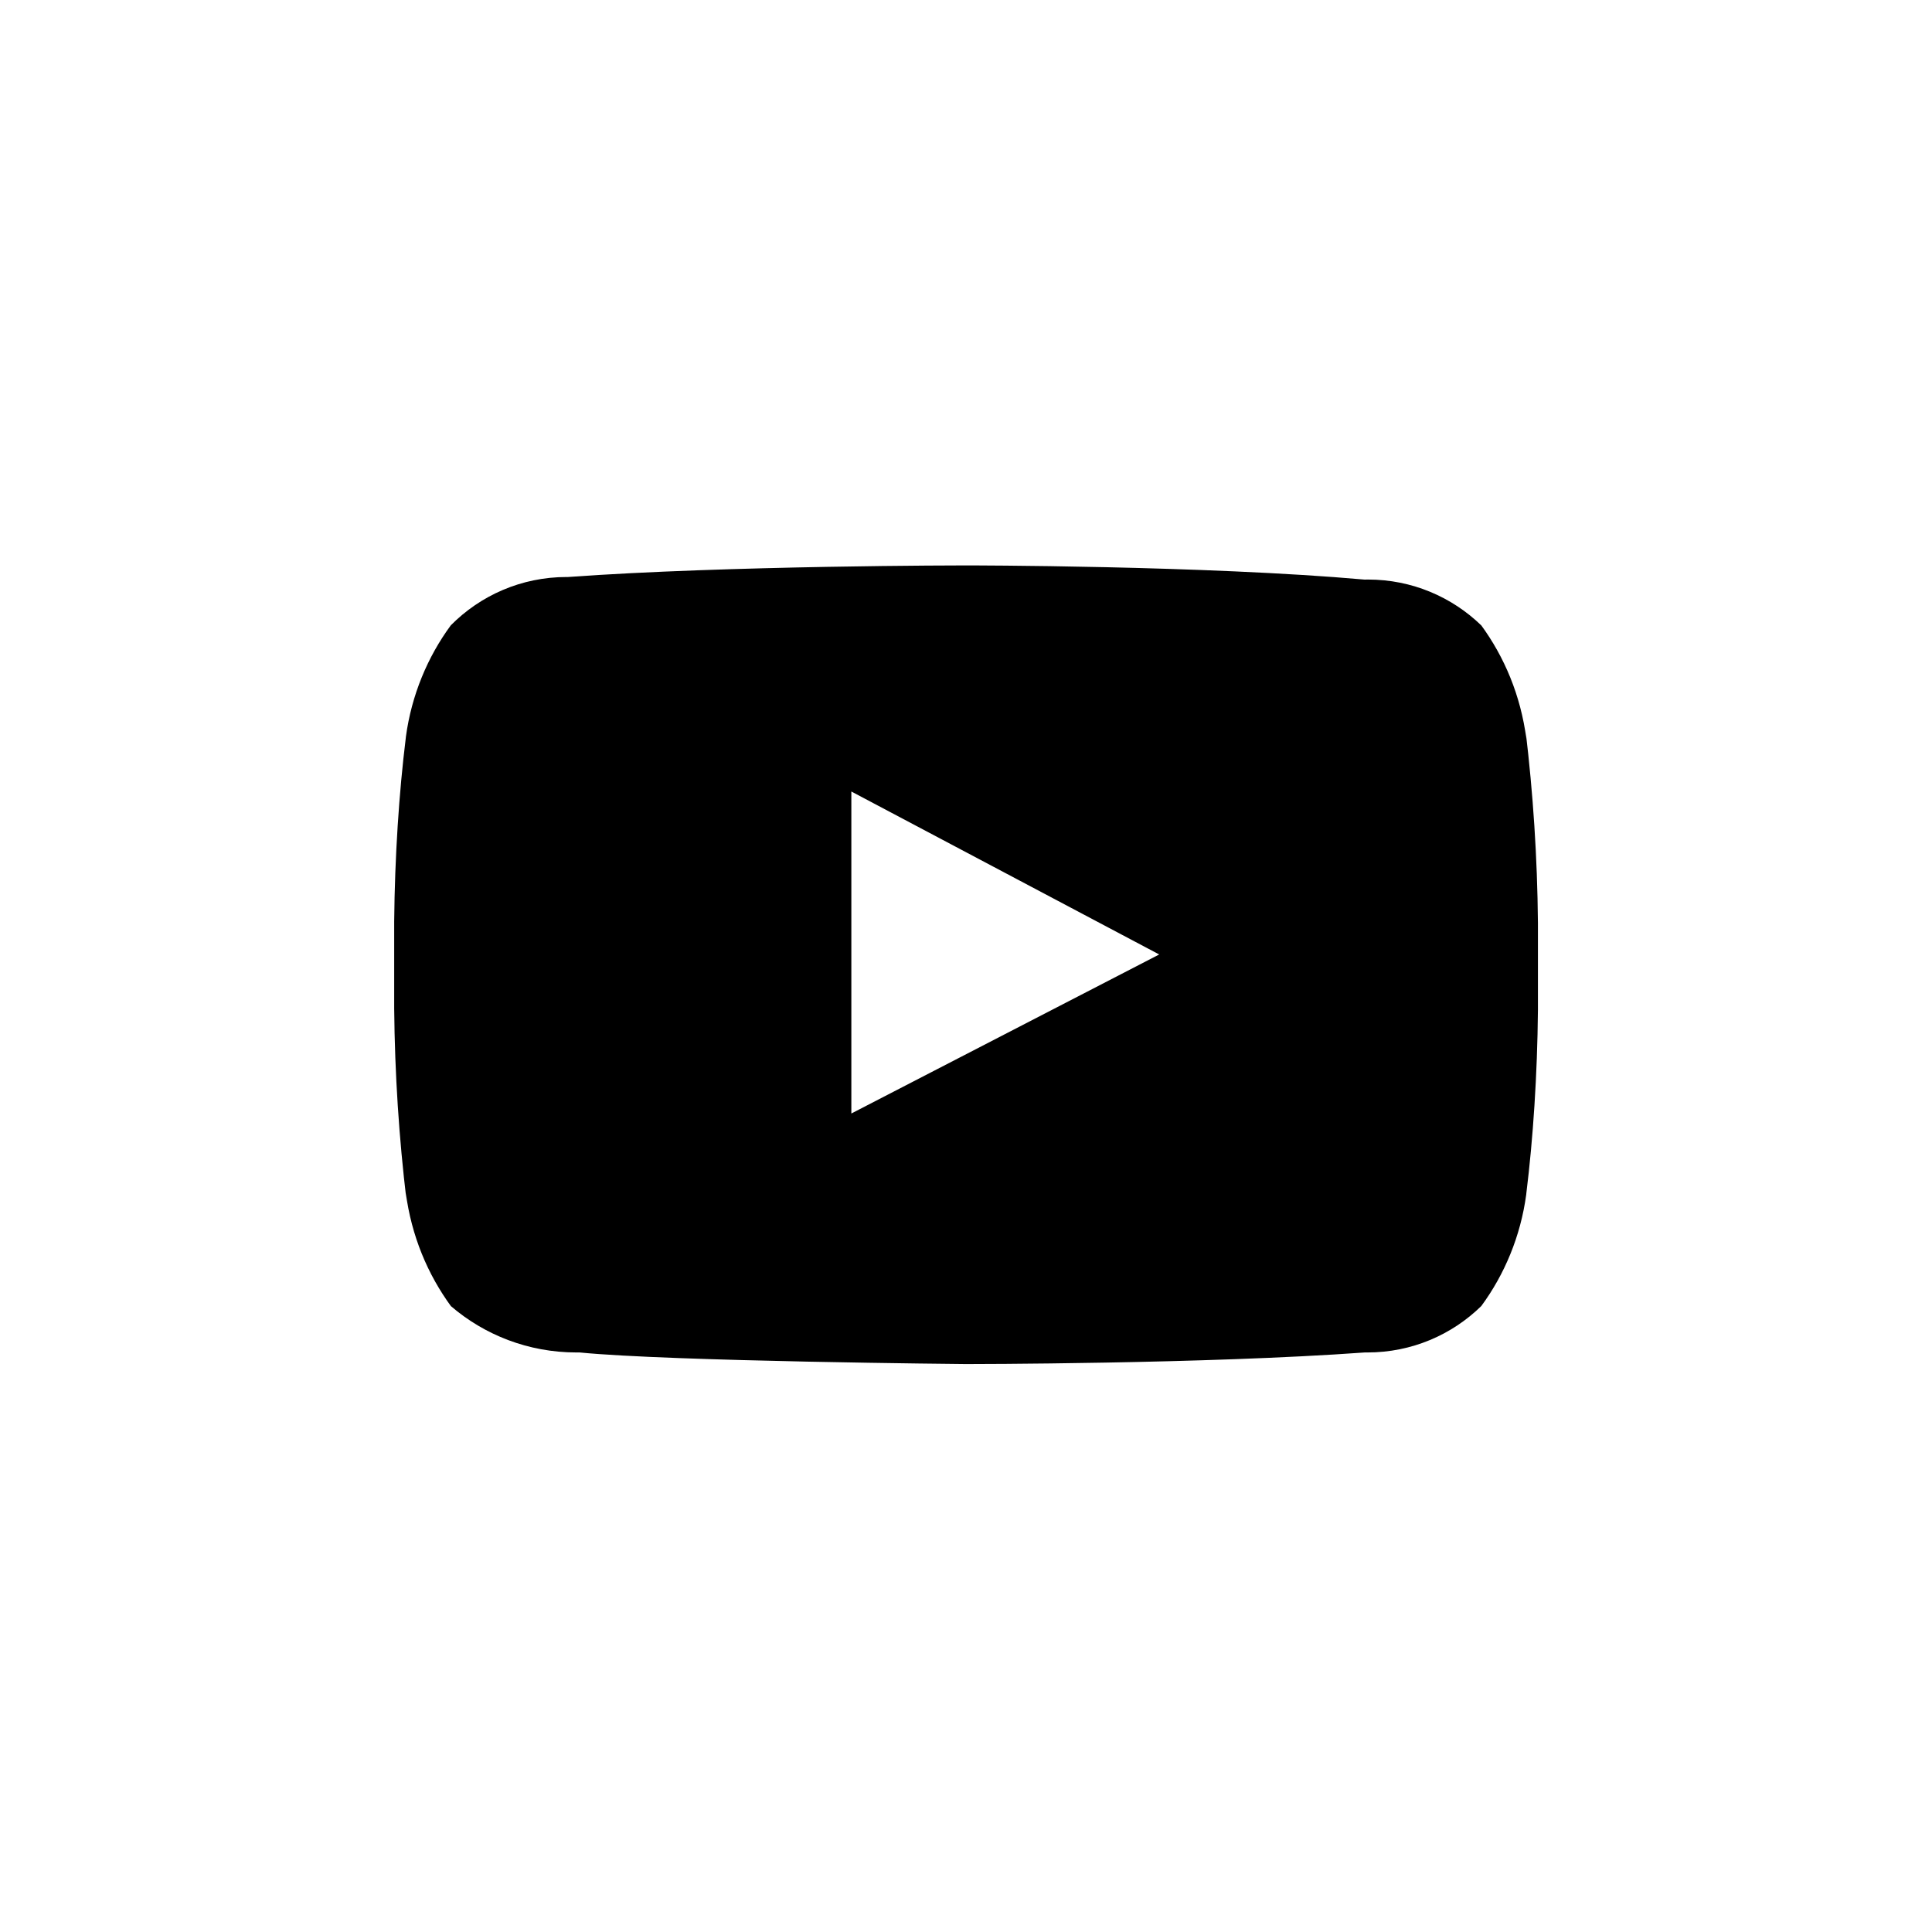
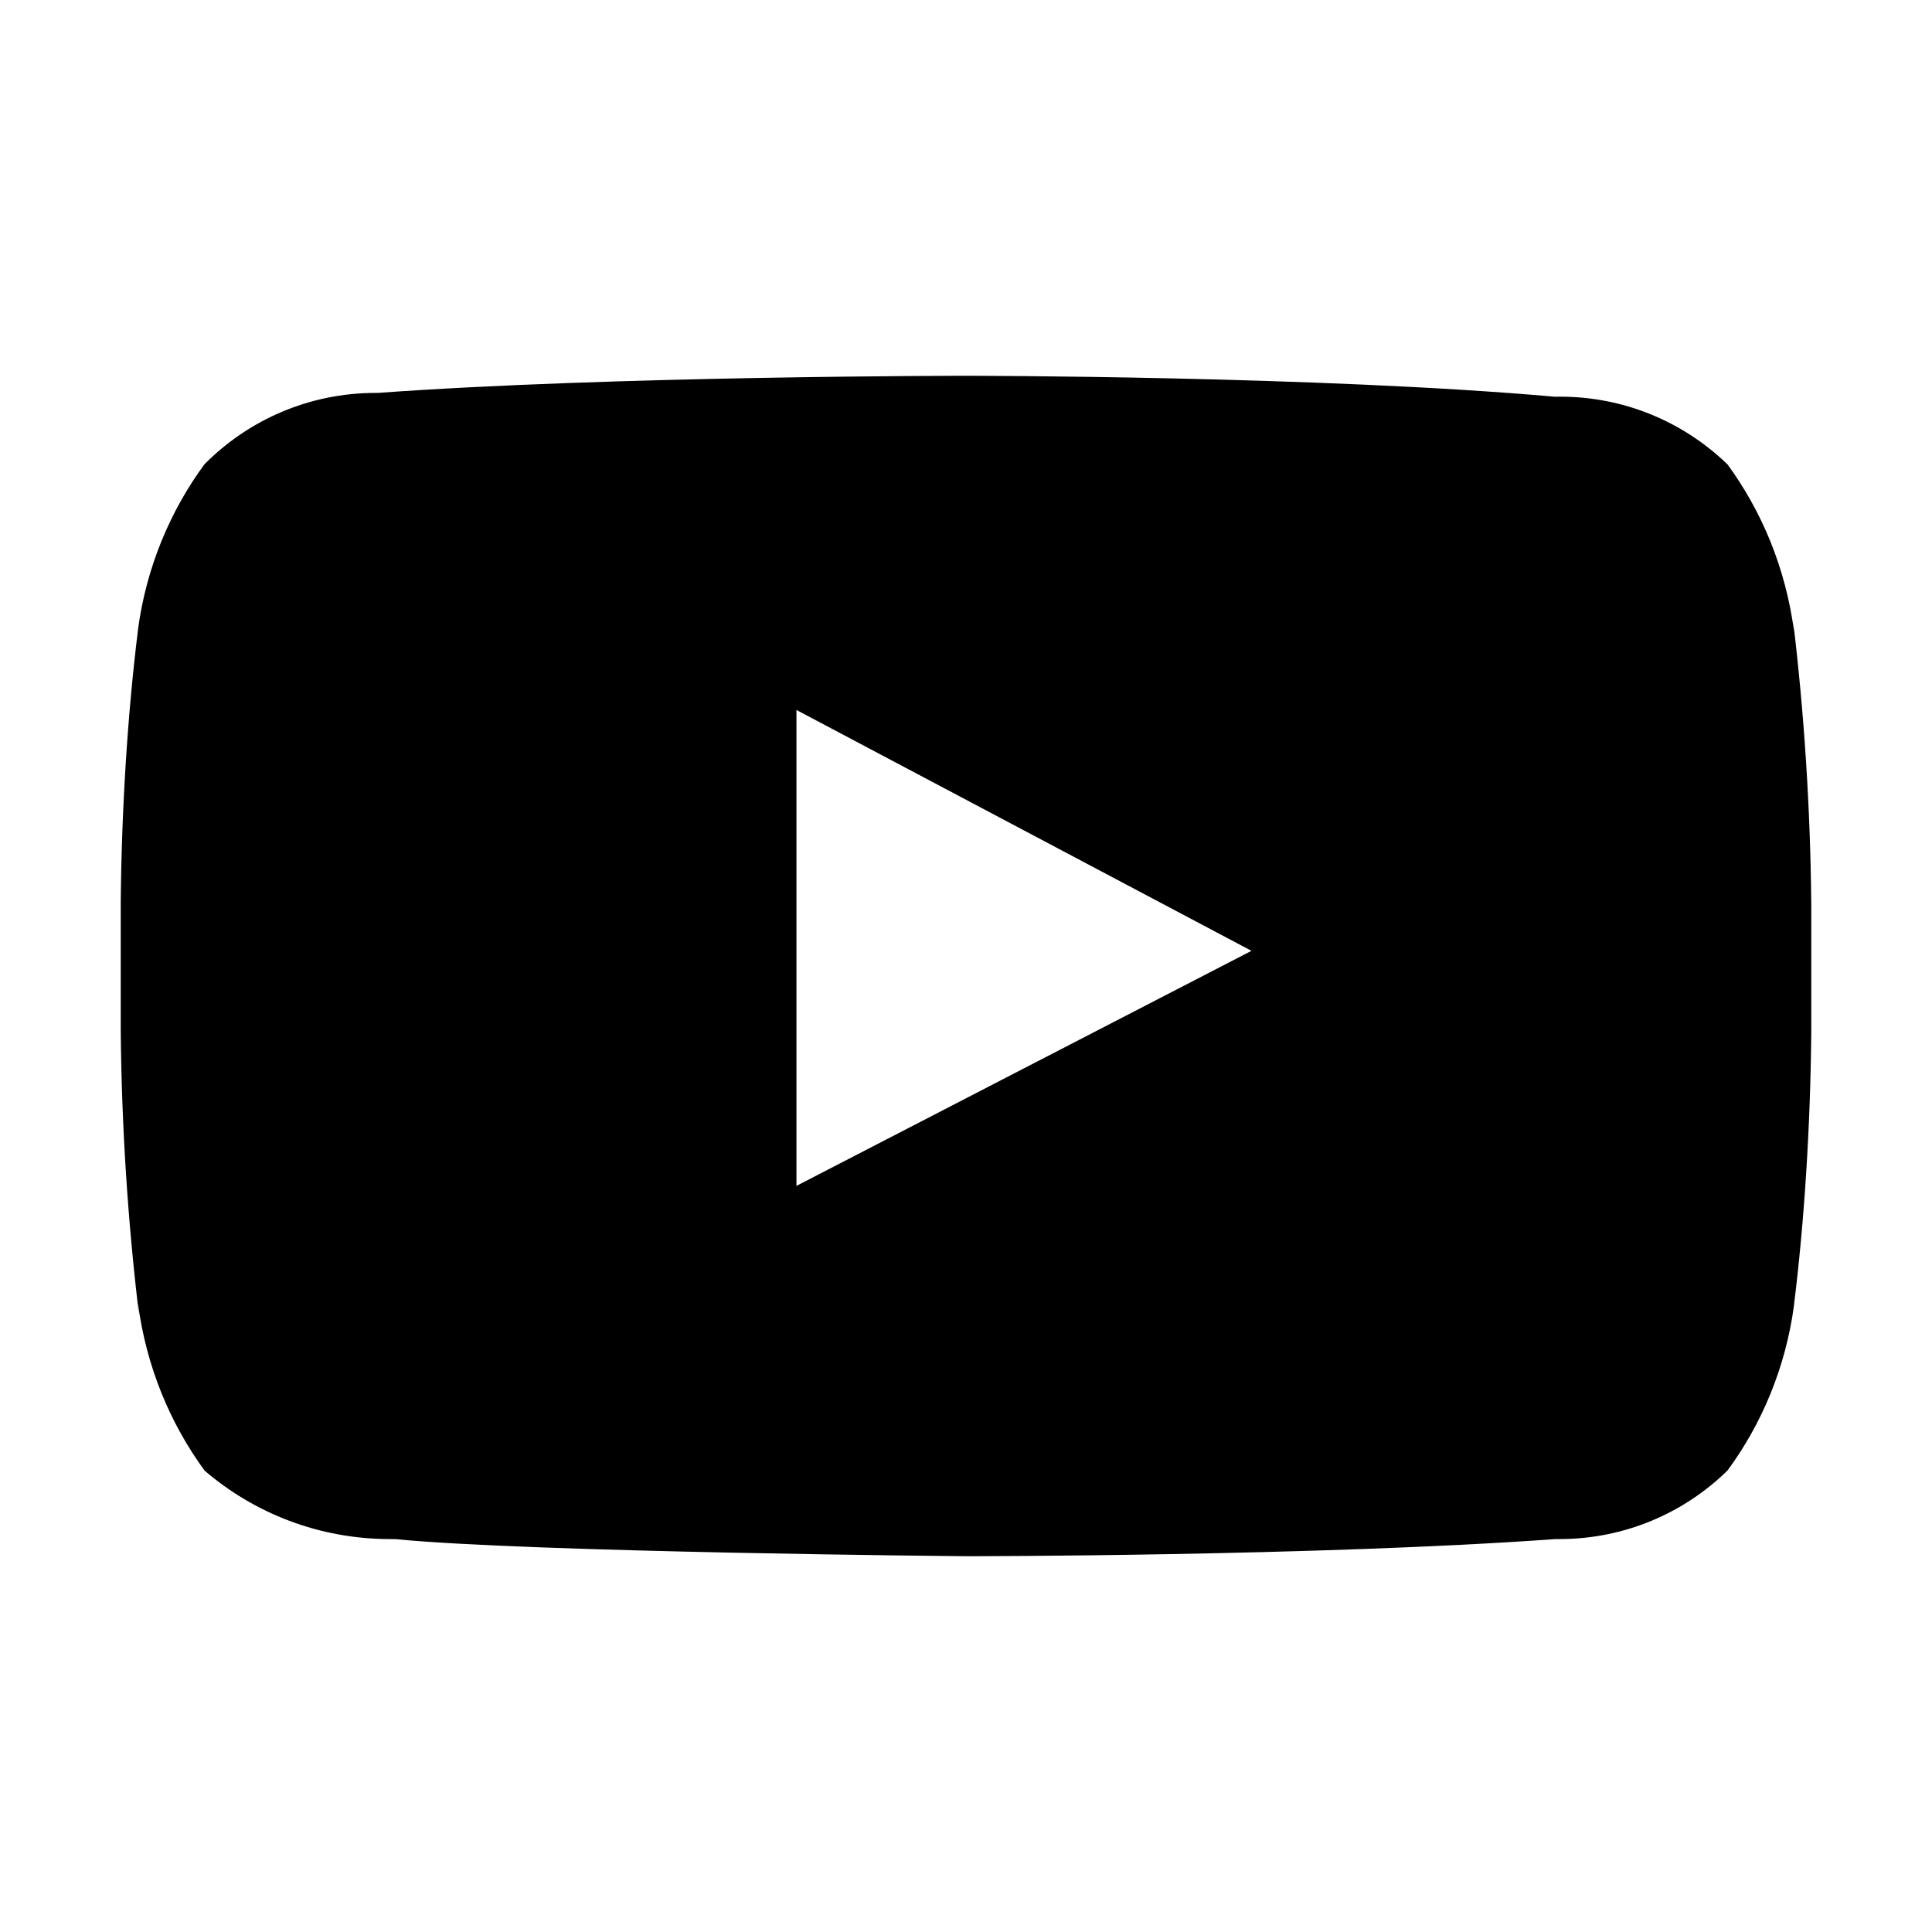
- <svg xmlns="http://www.w3.org/2000/svg" version="1.1" width="32" height="32" viewBox="0 0 32 32">
+ <svg xmlns="http://www.w3.org/2000/svg" version="1.1" width="32" height="32" viewBox="5.176 5.154 21.65 21.65">
  <path class="fill-active" d="M24.533 10.357c-0.485-0.469-1.146-0.758-1.875-0.758-0.020 0-0.039 0-0.058 0.001l0.003-0c-2.645-0.235-6.603-0.235-6.603-0.235v0s-3.957 0-6.592 0.192c-0.007-0-0.015-0-0.023-0-0.75 0-1.429 0.306-1.918 0.8l-0 0c-0.385 0.523-0.651 1.157-0.744 1.846l-0.002 0.021c-0.112 0.905-0.182 1.964-0.192 3.037l-0 0.014v1.429c0.010 1.087 0.080 2.146 0.205 3.187l-0.013-0.136c0.094 0.713 0.36 1.351 0.755 1.889l-0.008-0.011c0.556 0.478 1.284 0.768 2.080 0.768 0.019 0 0.037-0 0.056-0l-0.003 0c1.504 0.149 6.4 0.192 6.4 0.192s3.957 0 6.603-0.192c0.013 0 0.029 0 0.045 0 0.734 0 1.4-0.293 1.886-0.769l-0 0c0.385-0.523 0.651-1.157 0.744-1.846l0.002-0.021c0.112-0.905 0.182-1.964 0.192-3.036l0-0.014v-1.429c-0.010-1.087-0.080-2.146-0.205-3.187l0.013 0.136c-0.094-0.713-0.36-1.351-0.755-1.889l0.008 0.011zM14.101 18.443v-5.333l5.099 2.699z" />
</svg>
